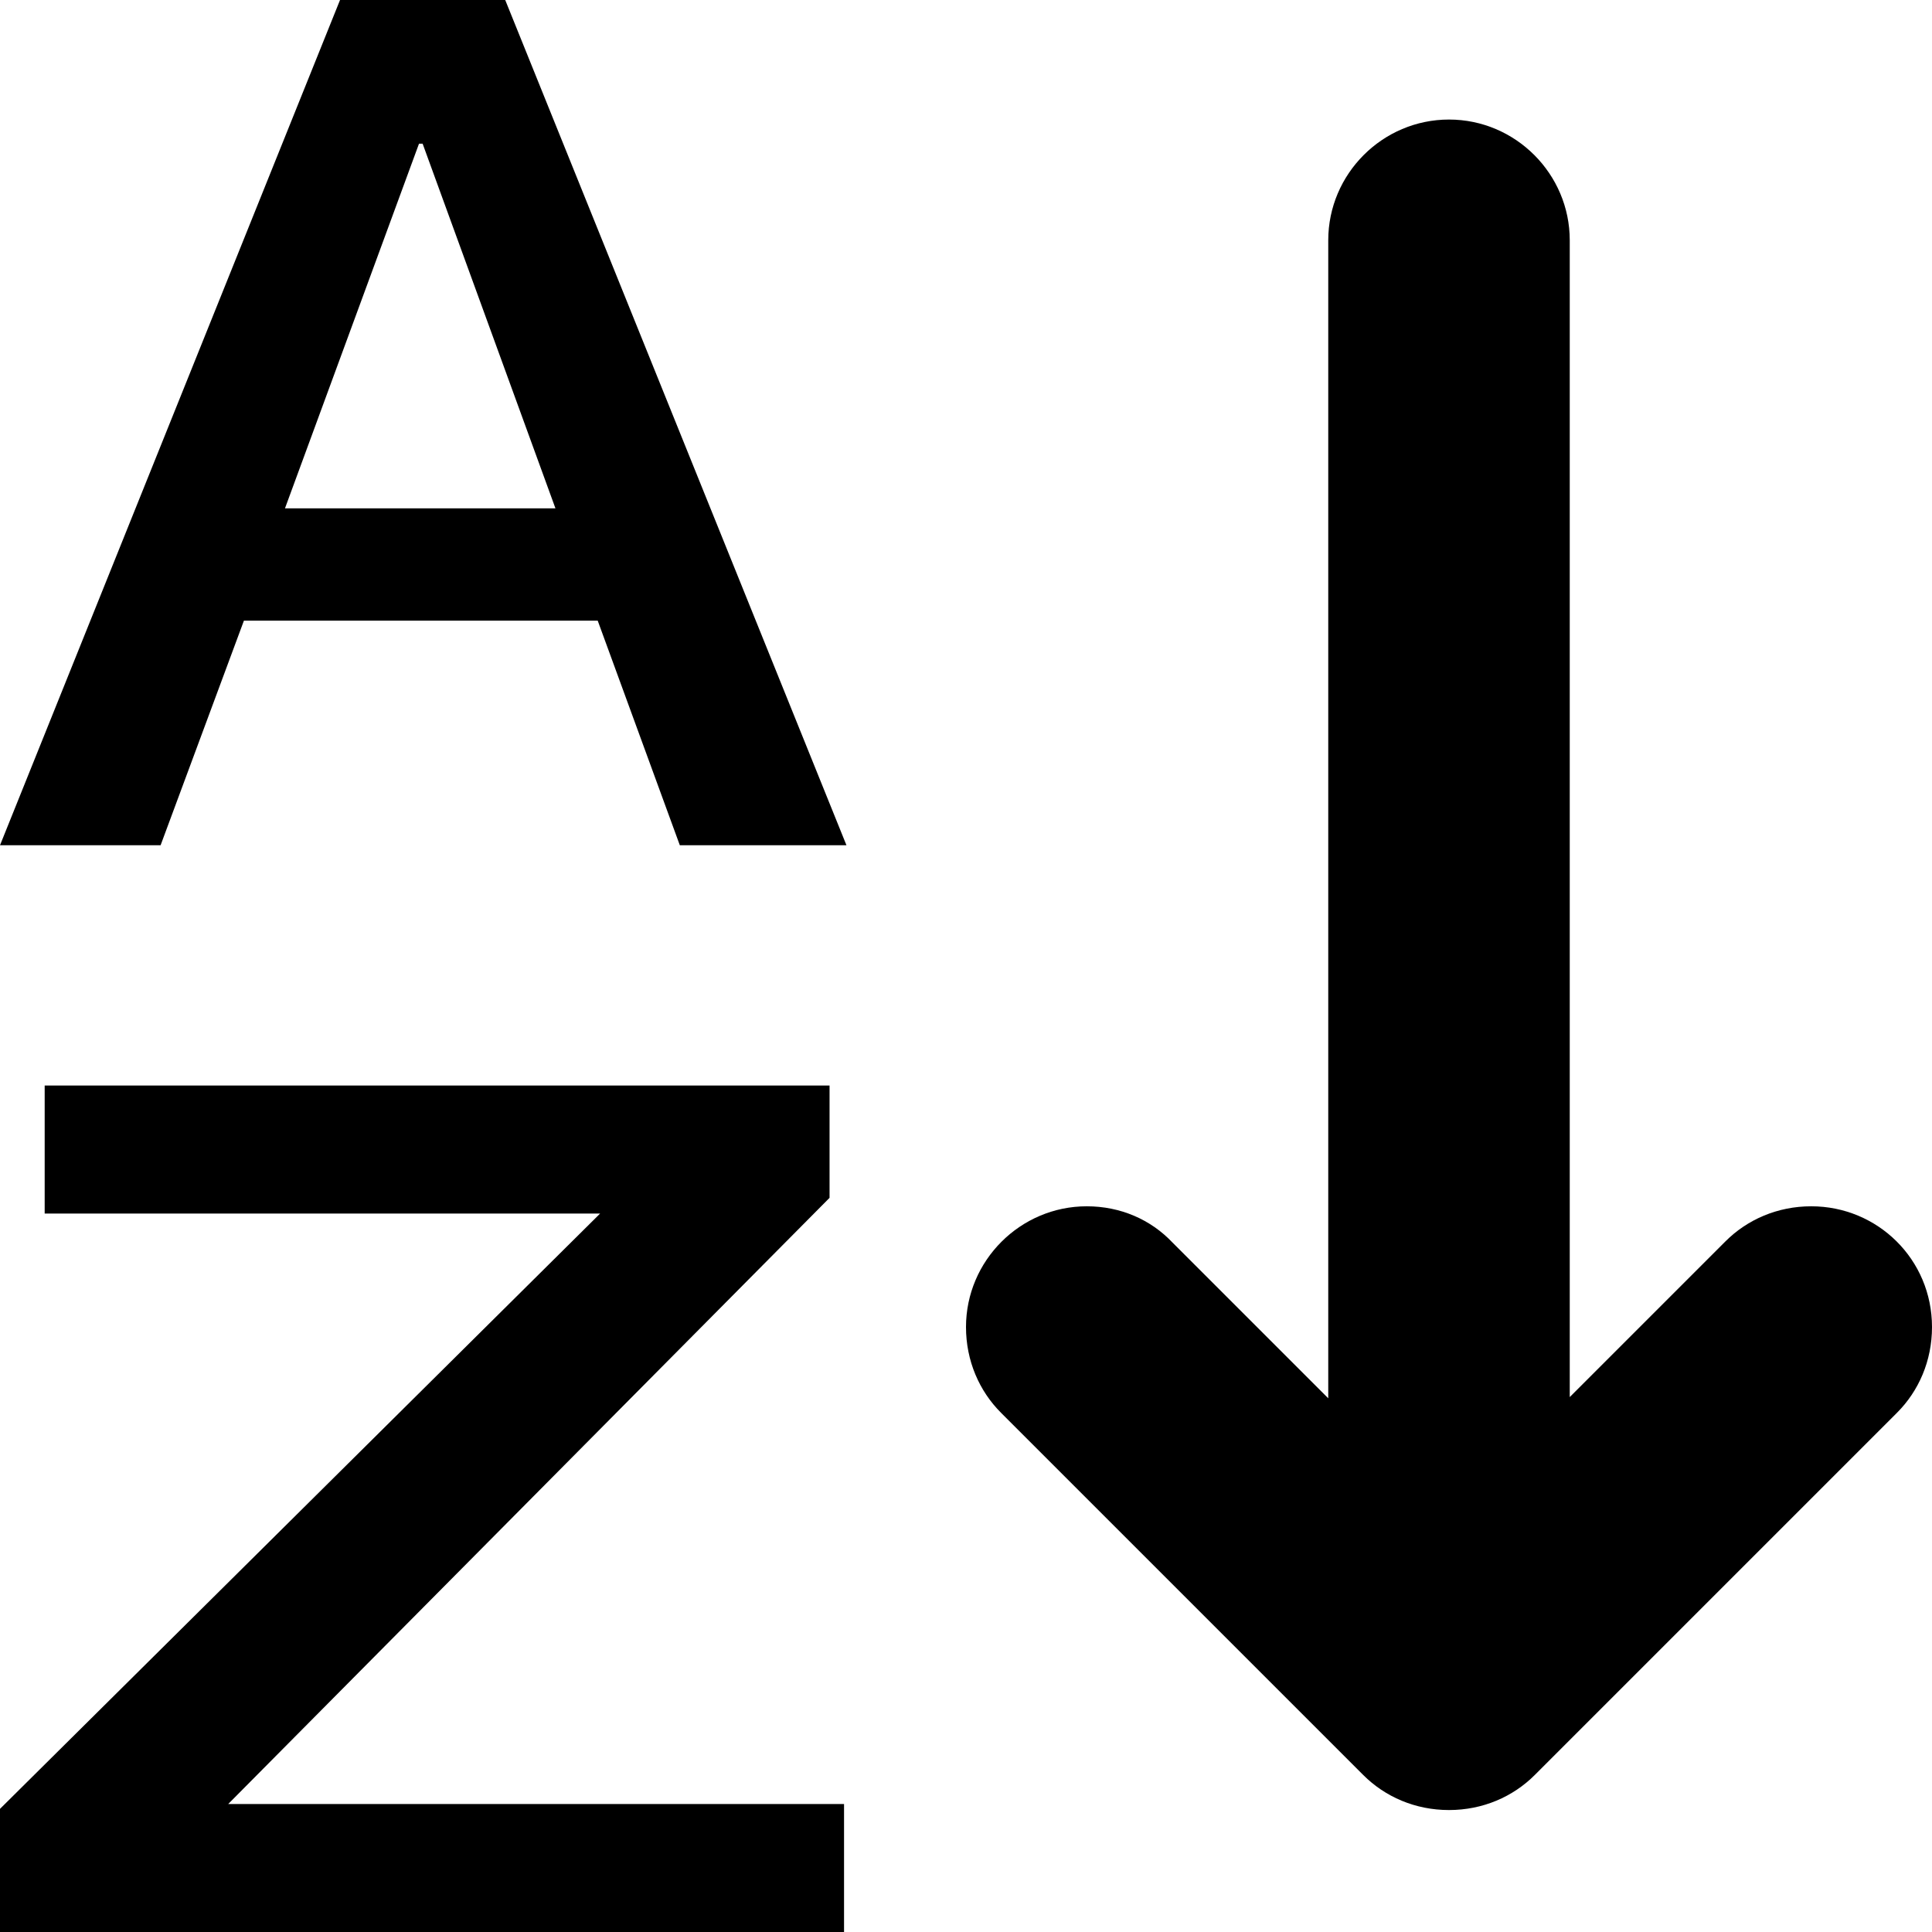
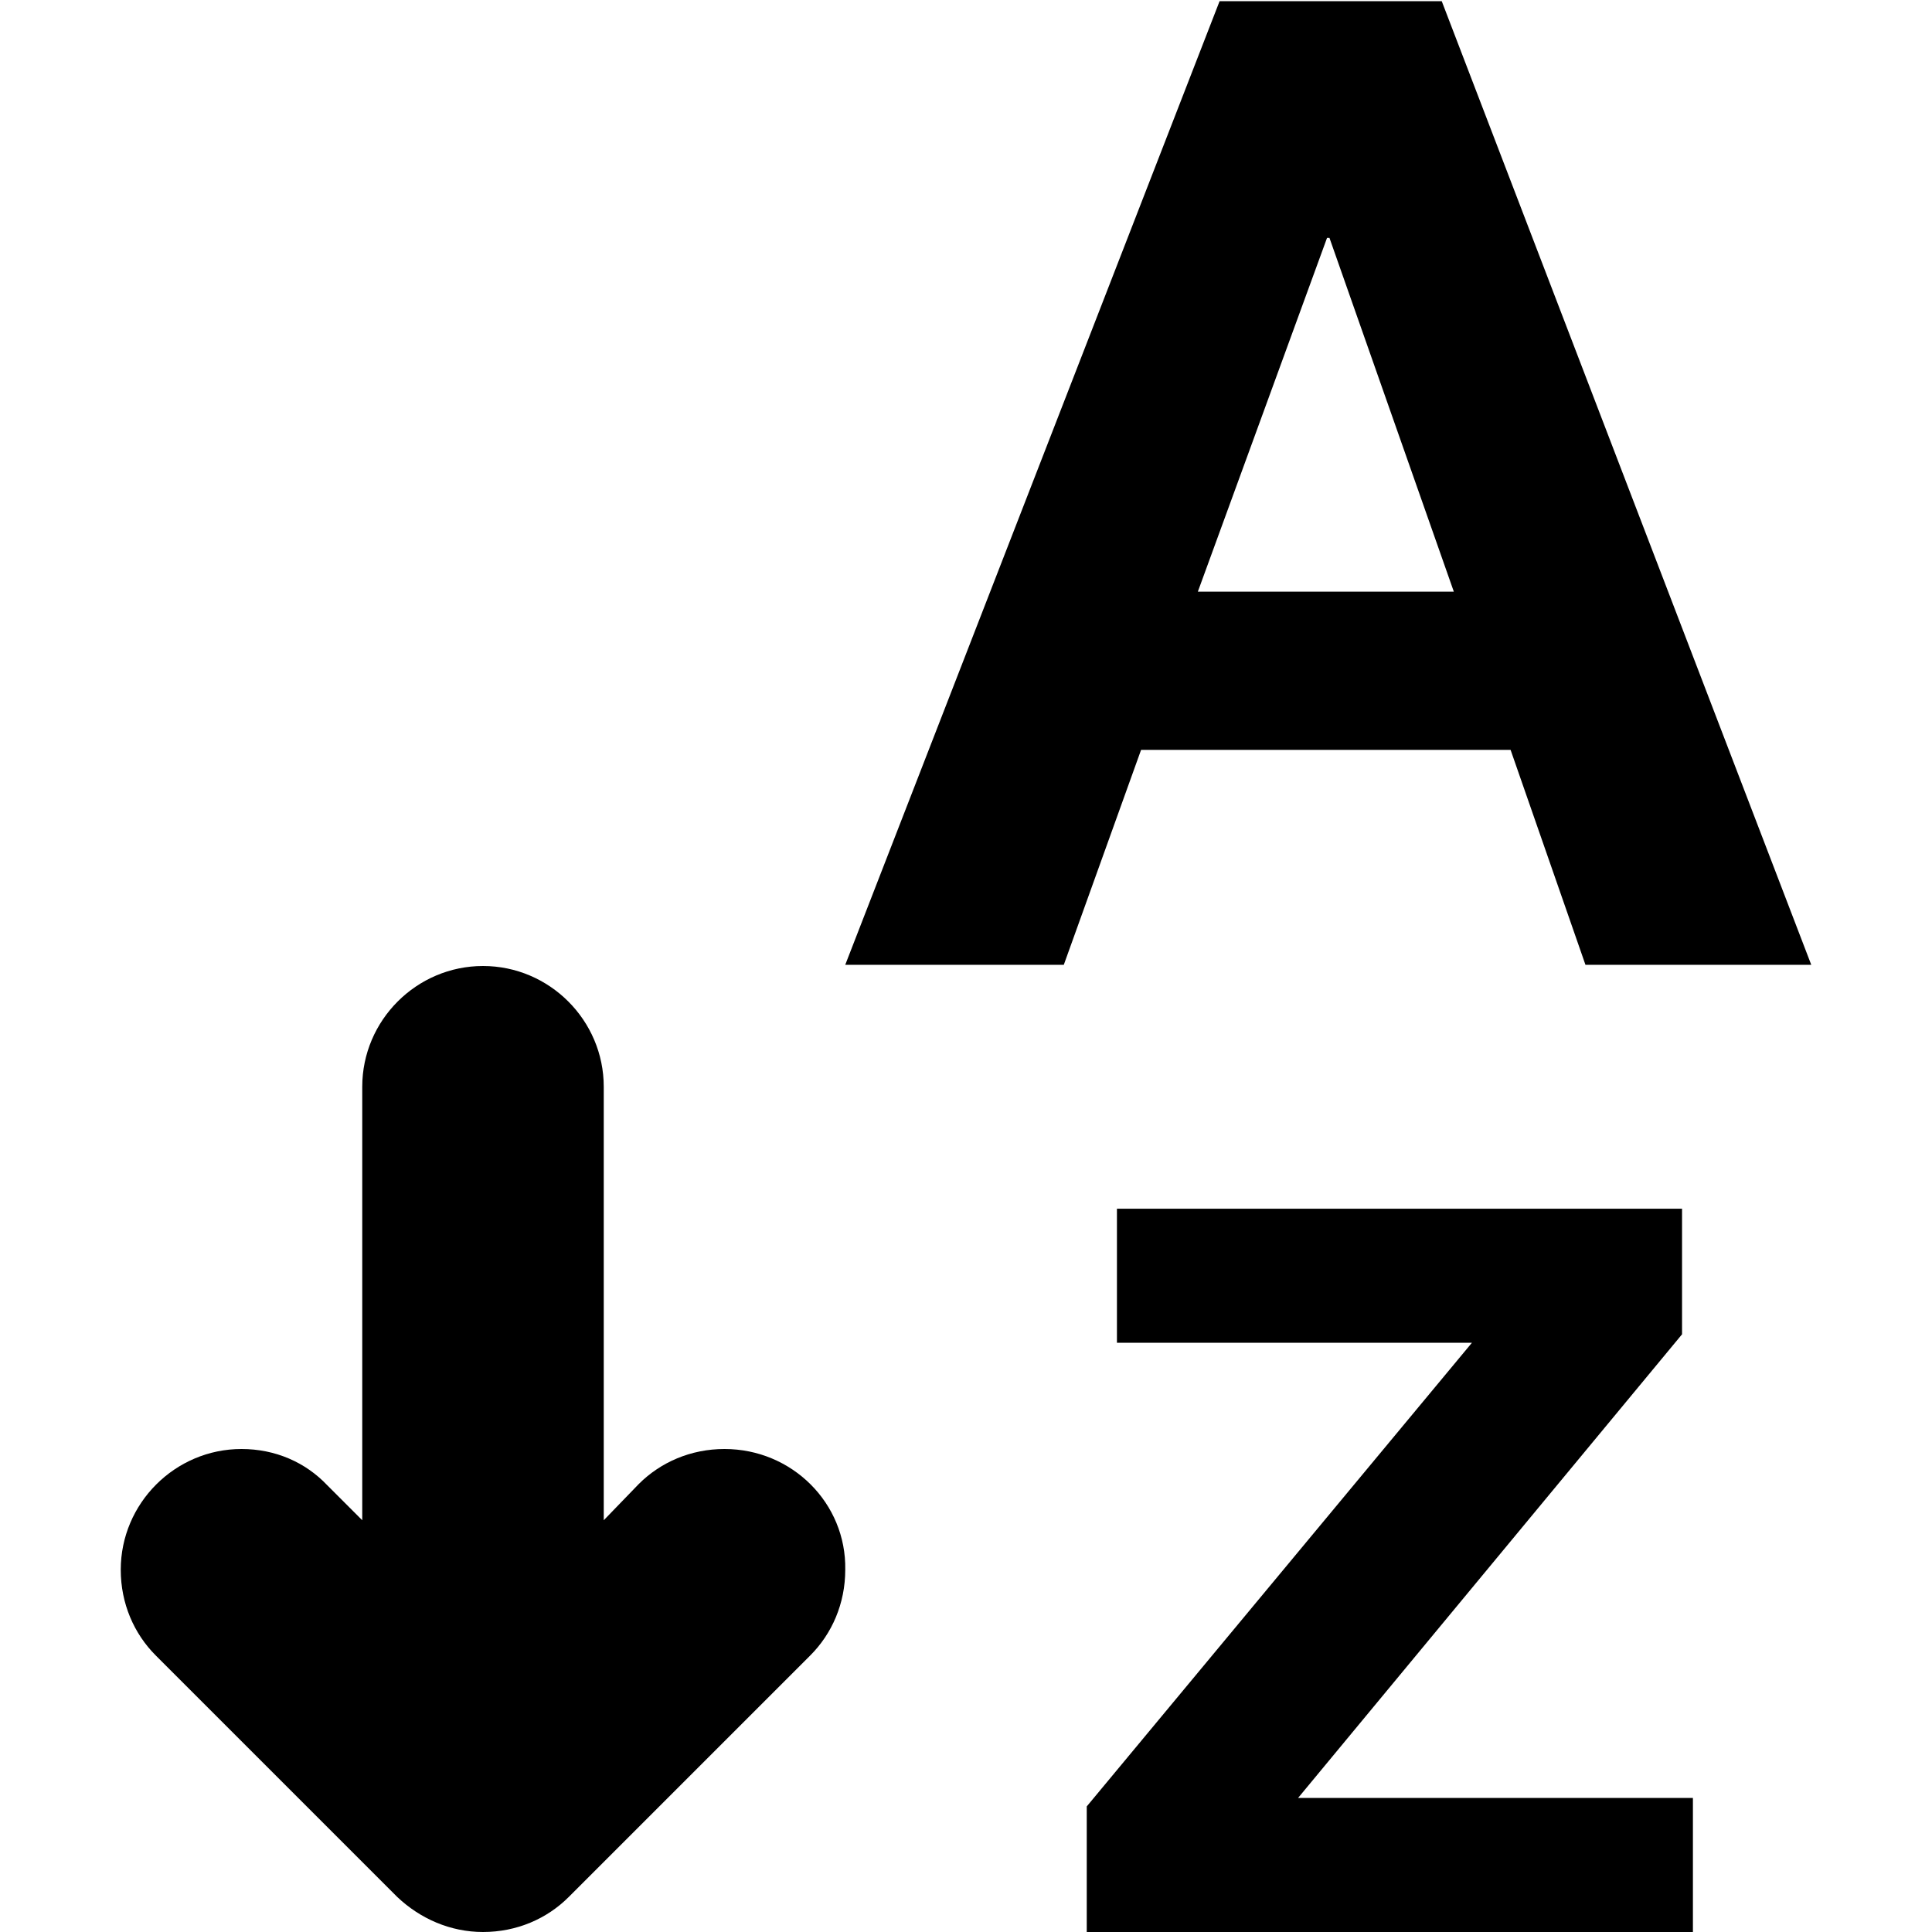
<svg xmlns="http://www.w3.org/2000/svg" version="1.1" id="Layer_1" x="0px" y="0px" viewBox="0 0 16 16" enable-background="new 0 0 16 16" xml:space="preserve">
  <g id="sort_alphabetical_1_">
    <g>
-       <path fill-rule="evenodd" clip-rule="evenodd" d="M6.87,9.92V8.99h-6.5v1.06h4.6L-0.02,15v1h7.01v-1.06h-5.1L6.87,9.92z M15,9.99    c-0.28,0-0.53,0.11-0.71,0.29L13,11.57V1.99c0-0.55-0.45-1-1-1s-1,0.45-1,1v9.59l-1.29-1.29C9.53,10.1,9.28,9.99,9,9.99    c-0.55,0-1,0.45-1,1c0,0.28,0.11,0.53,0.29,0.71l3,3c0.18,0.18,0.43,0.29,0.71,0.29s0.53-0.11,0.71-0.29l3-3    c0.18-0.18,0.29-0.43,0.29-0.71C16,10.43,15.55,9.99,15,9.99z M2.82-0.01L0,7h1.33l0.69-1.86h2.93L5.63,7h1.38L4.18-0.01H2.82z     M2.36,4.21l1.11-3.02h0.03l1.1,3.02H2.36z" />
+       <path fill-rule="evenodd" clip-rule="evenodd" d="M6,12c-0.28,0-0.53,0.11-0.71,0.29L5,12.59V9c0-0.55-0.45-1-1-1    C3.45,8,3,8.45,3,9v3.59l-0.29-0.29h0C2.53,12.11,2.28,12,2,12c-0.55,0-1,0.45-1,1c0,0.28,0.11,0.53,0.29,0.71l2,2    C3.48,15.89,3.73,16,4,16c0.28,0,0.53-0.11,0.71-0.29l2-2c0.18-0.18,0.29-0.43,0.29-0.71C7.01,12.45,6.56,12,6,12z M13.93,11.05    v-1.04H9.25v1.11h2.94L9,14.96V16h5.02v-1.11h-3.27L13.93,11.05z M12.51,6.21l0.62,1.78H15l-3.06-7.98H10.1L7,7.99h1.81l0.64-1.78    H12.51z M10.99,1.97h0.02l1.03,2.93H9.92L10.99,1.97z" />
    </g>
  </g>
</svg>
